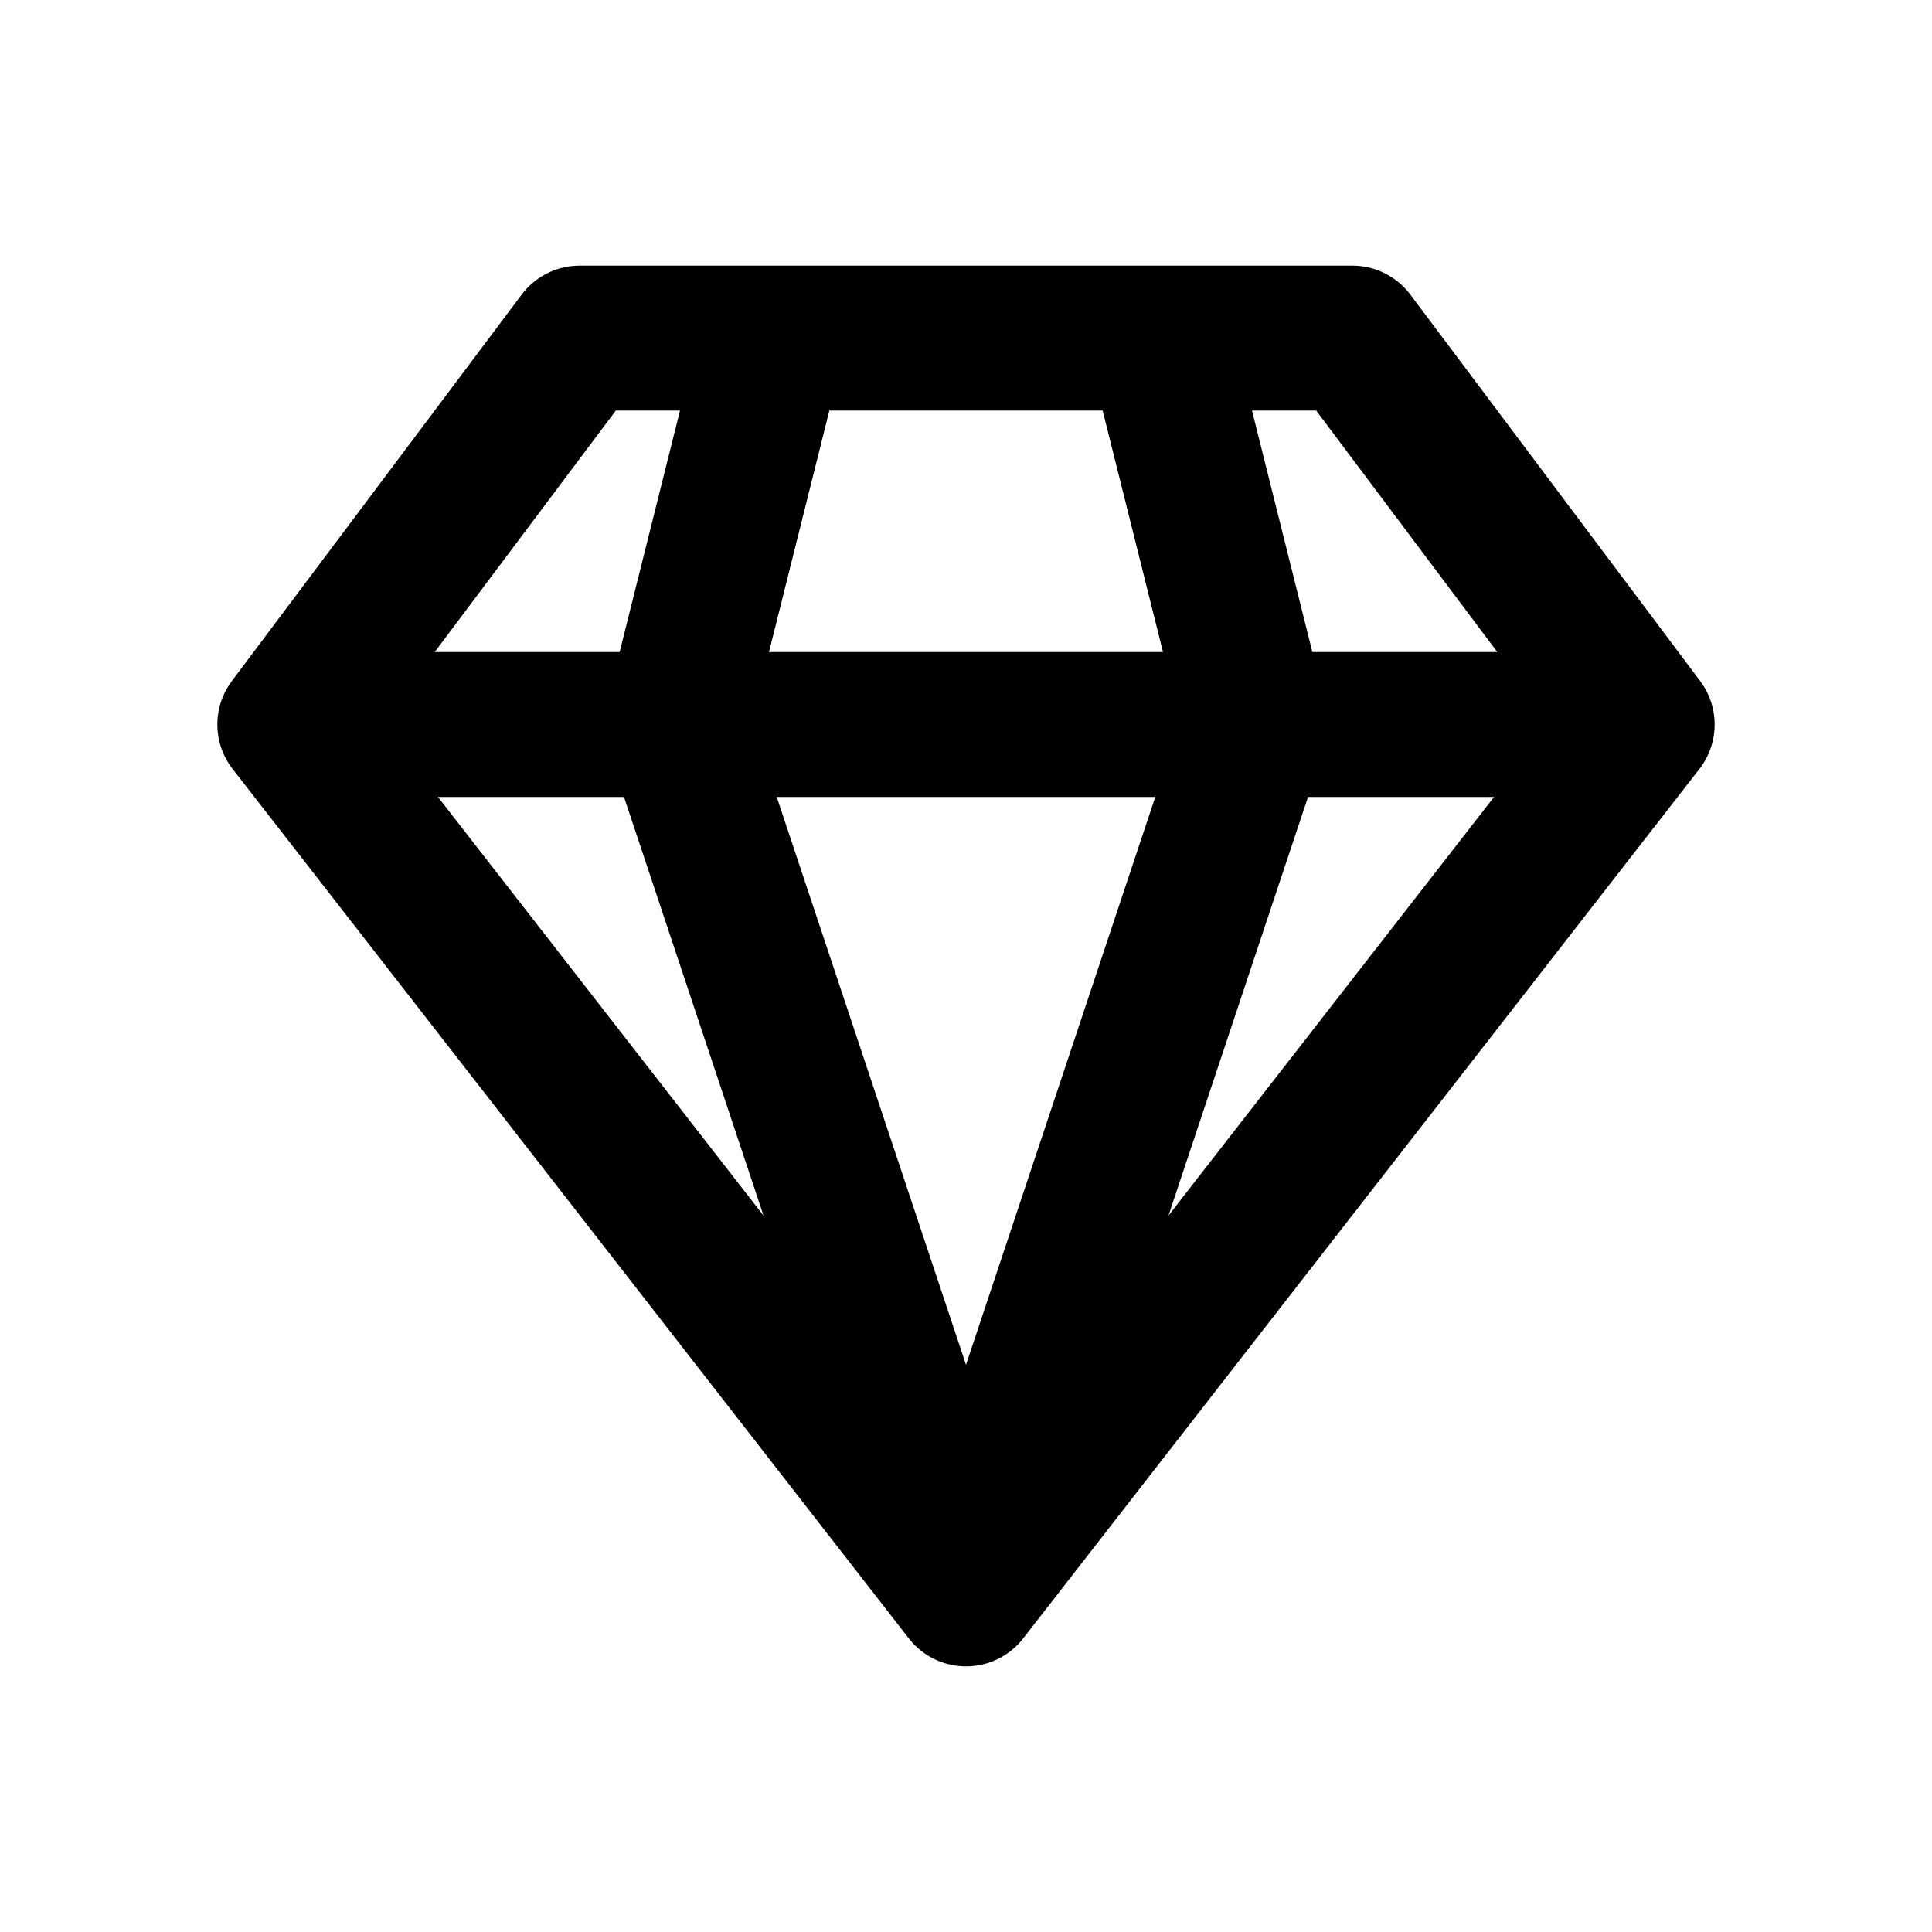
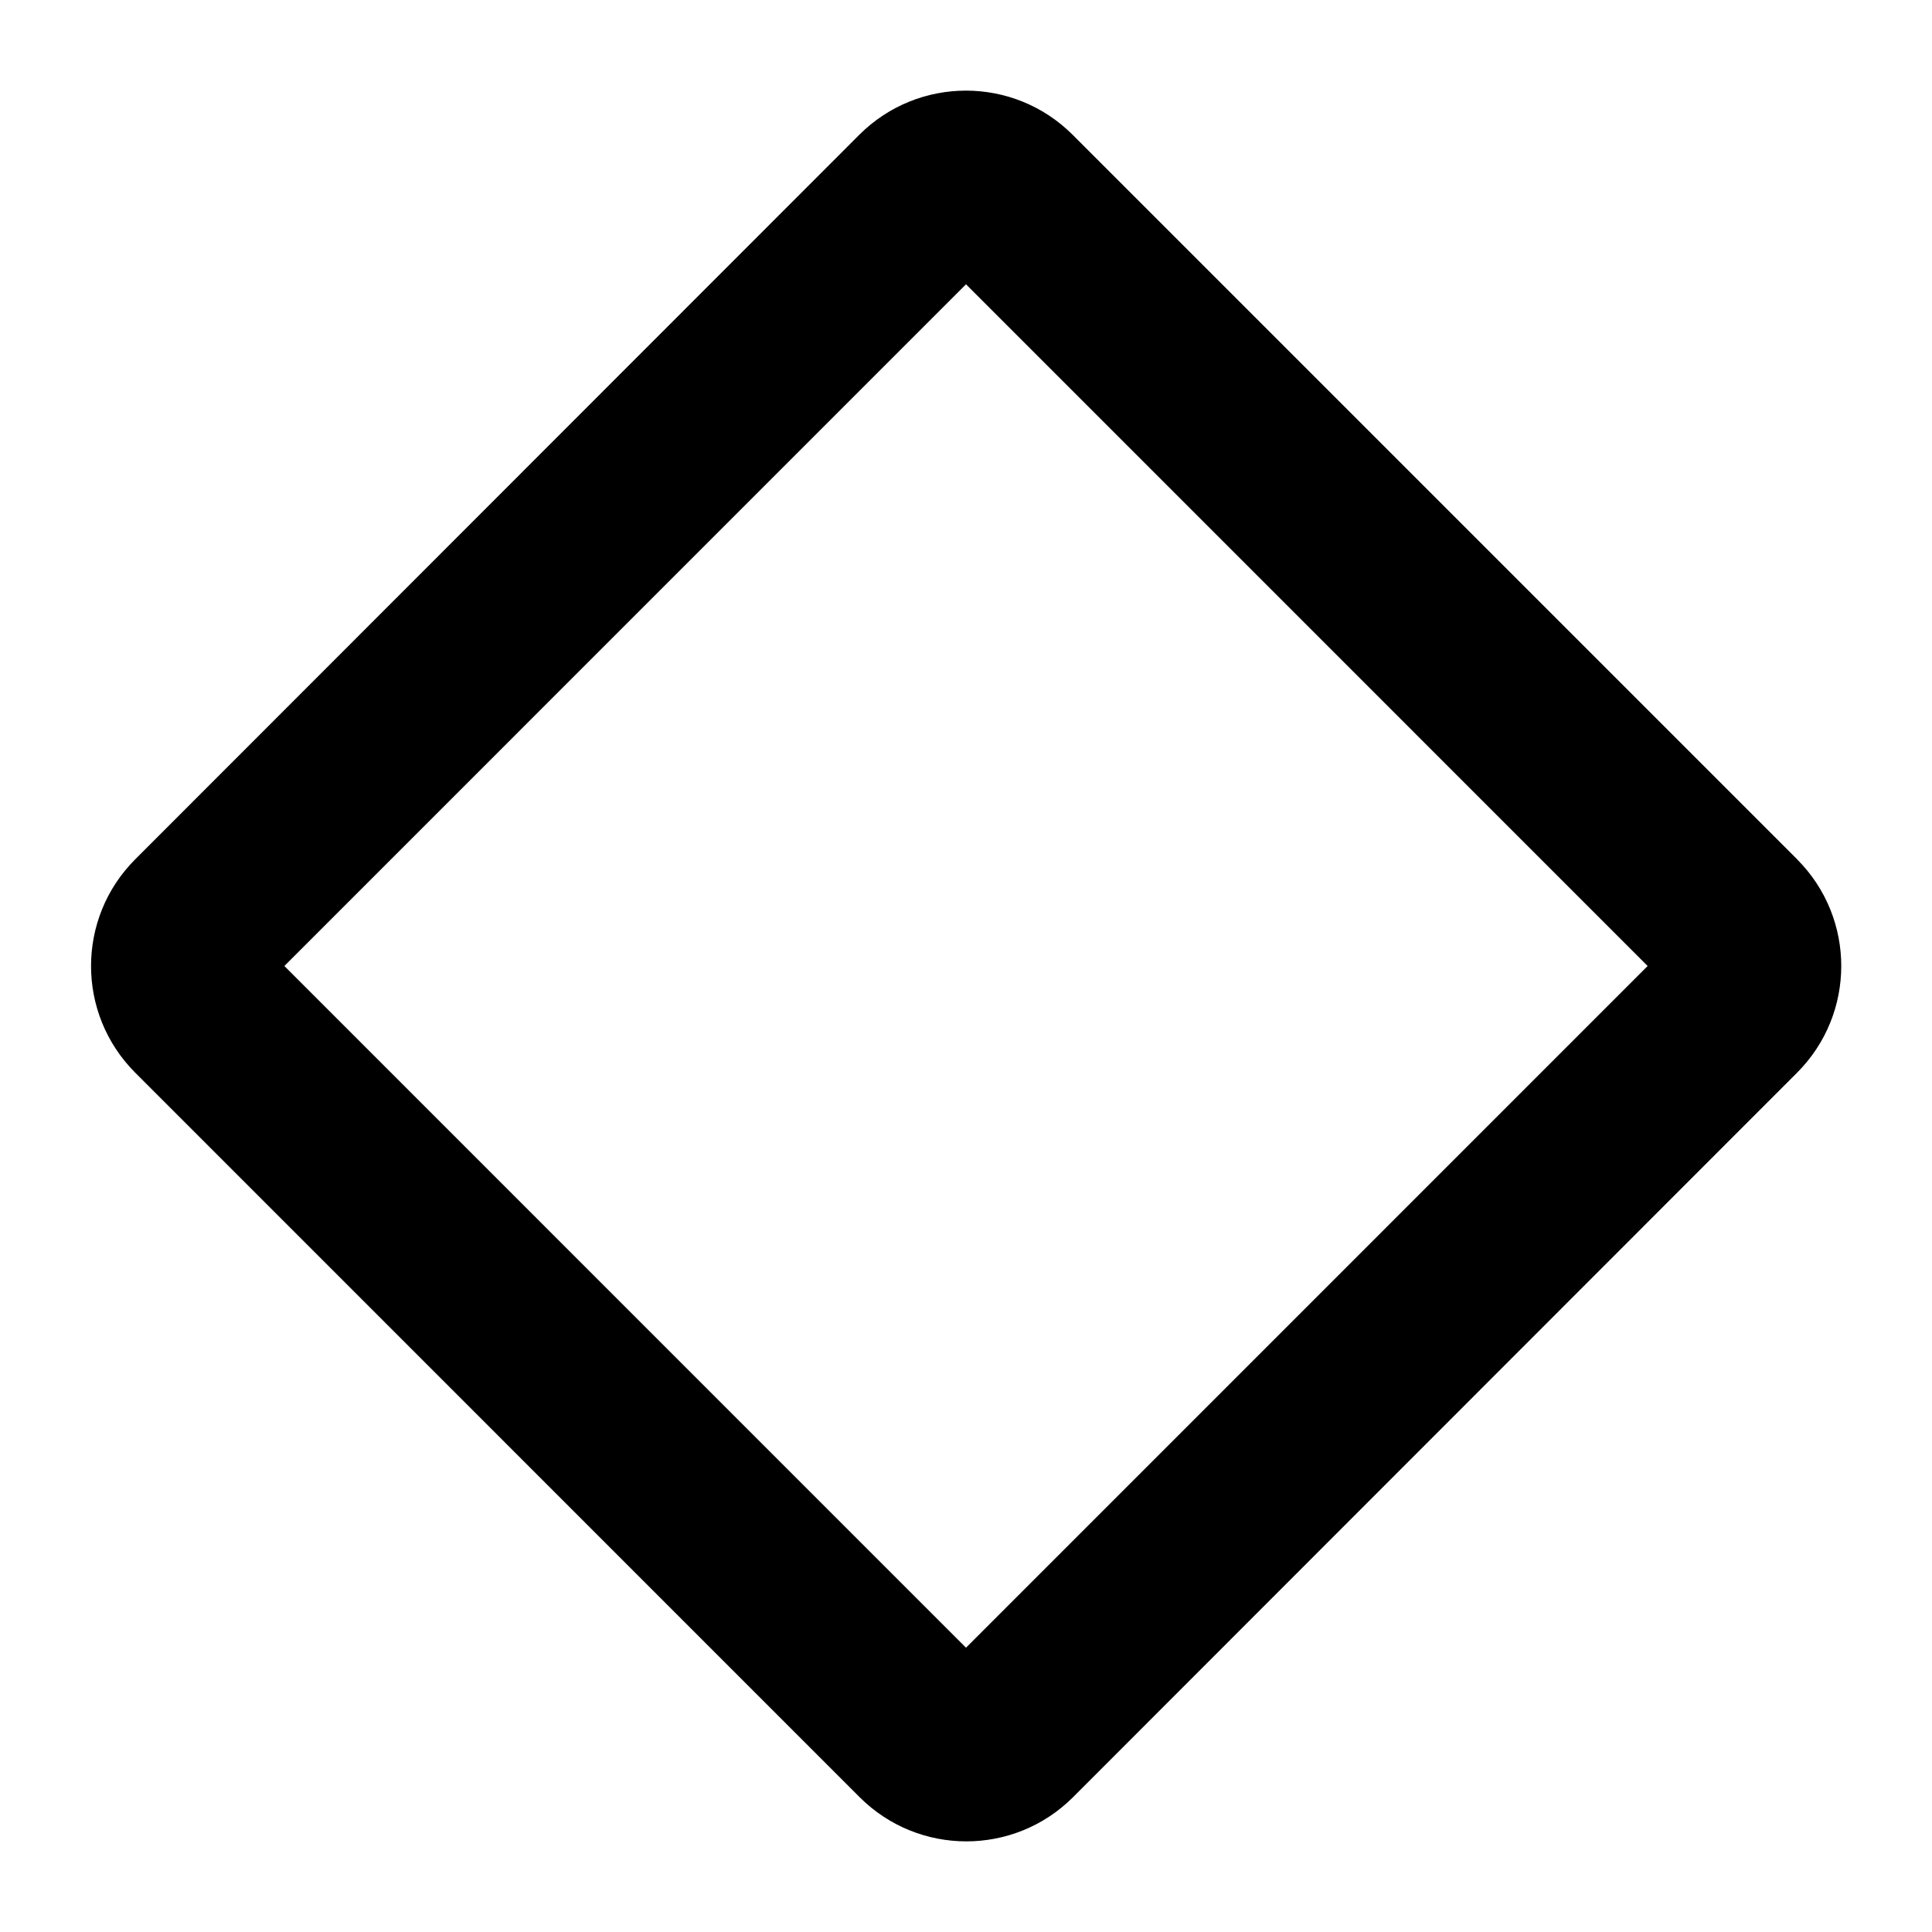
- <svg xmlns="http://www.w3.org/2000/svg" viewBox="0 0 20 20" fill="none">
-   <path d="M6 3.5h8l3 4-7 9-7-9zM3 7.5h14M8 3.5l-1 4 3 9 3-9-1-4" stroke="currentColor" stroke-width="1.5" stroke-linejoin="round" />
+ <svg xmlns="http://www.w3.org/2000/svg" viewBox="0 0 256 256" fill="currentColor">
+   <path d="M238.16,113.89,142.1,17.83a20,20,0,0,0-28.21,0l-96,96.06a20,20,0,0,0,0,28.22l96.05,96.06h0a20,20,0,0,0,28.21,0l96-96.06a20,20,0,0,0,0-28.22ZM128,218.33,37.68,128,128,37.67,218.32,128Z" />
</svg>
